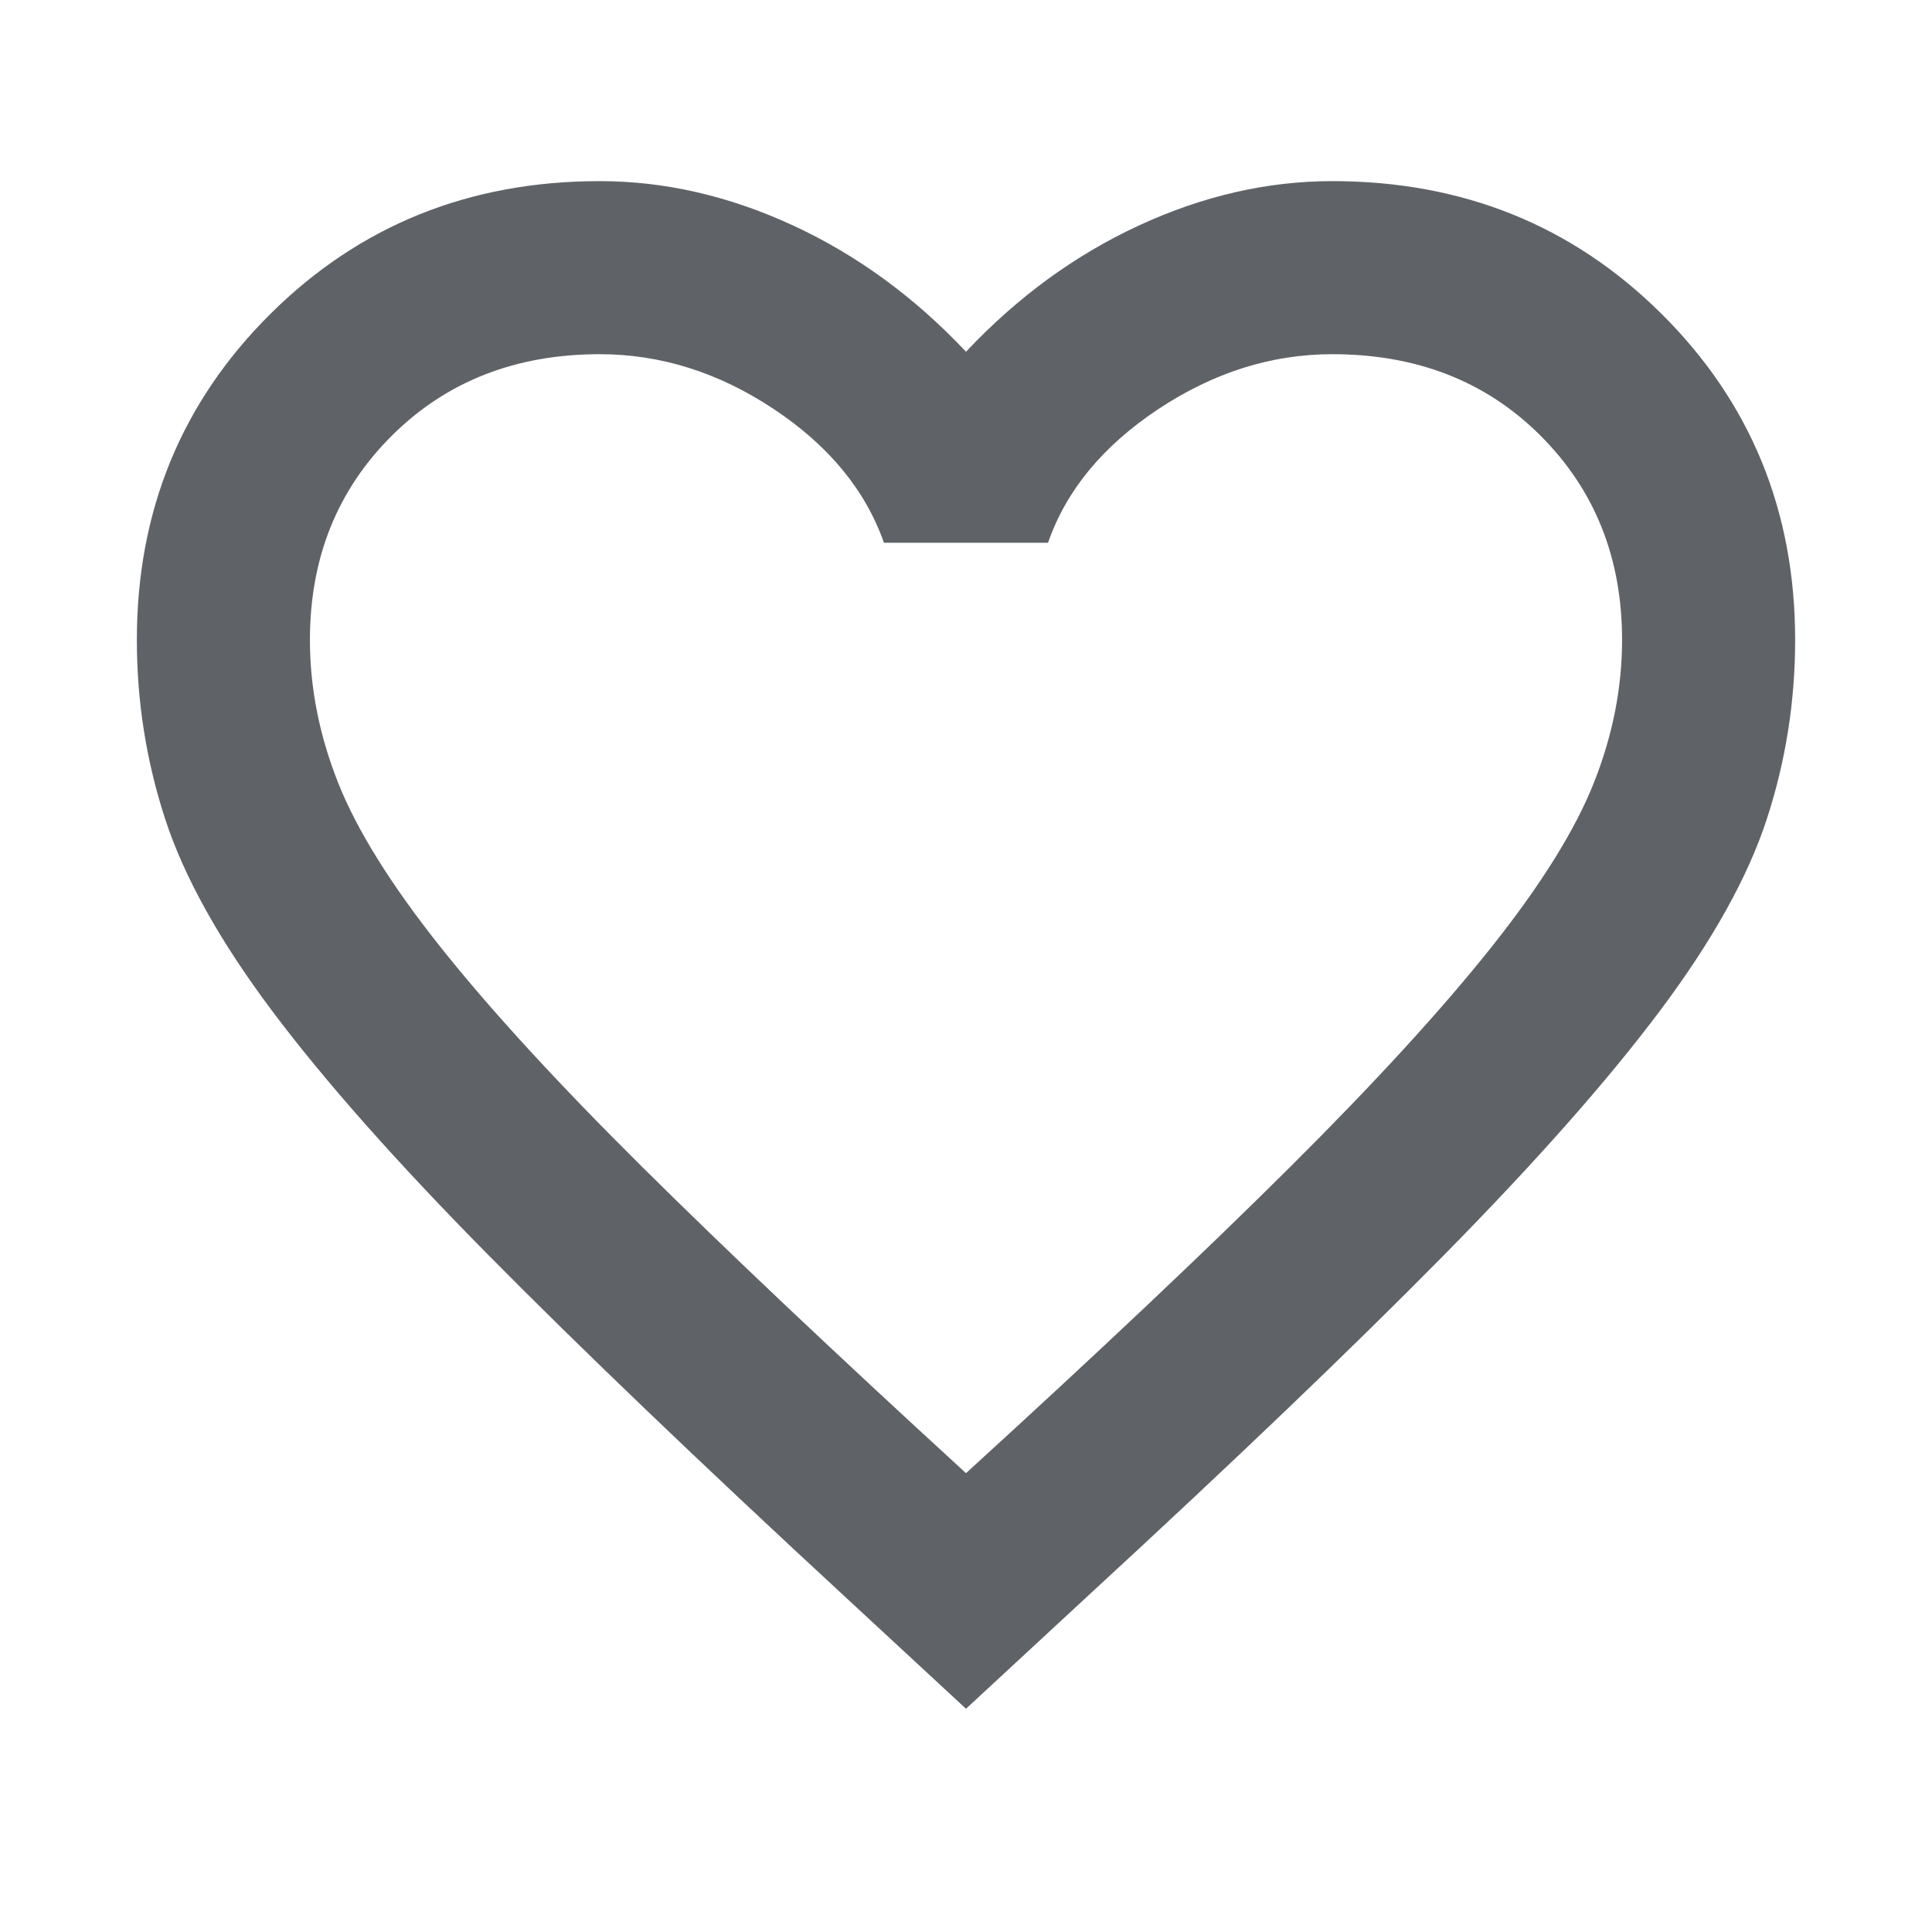
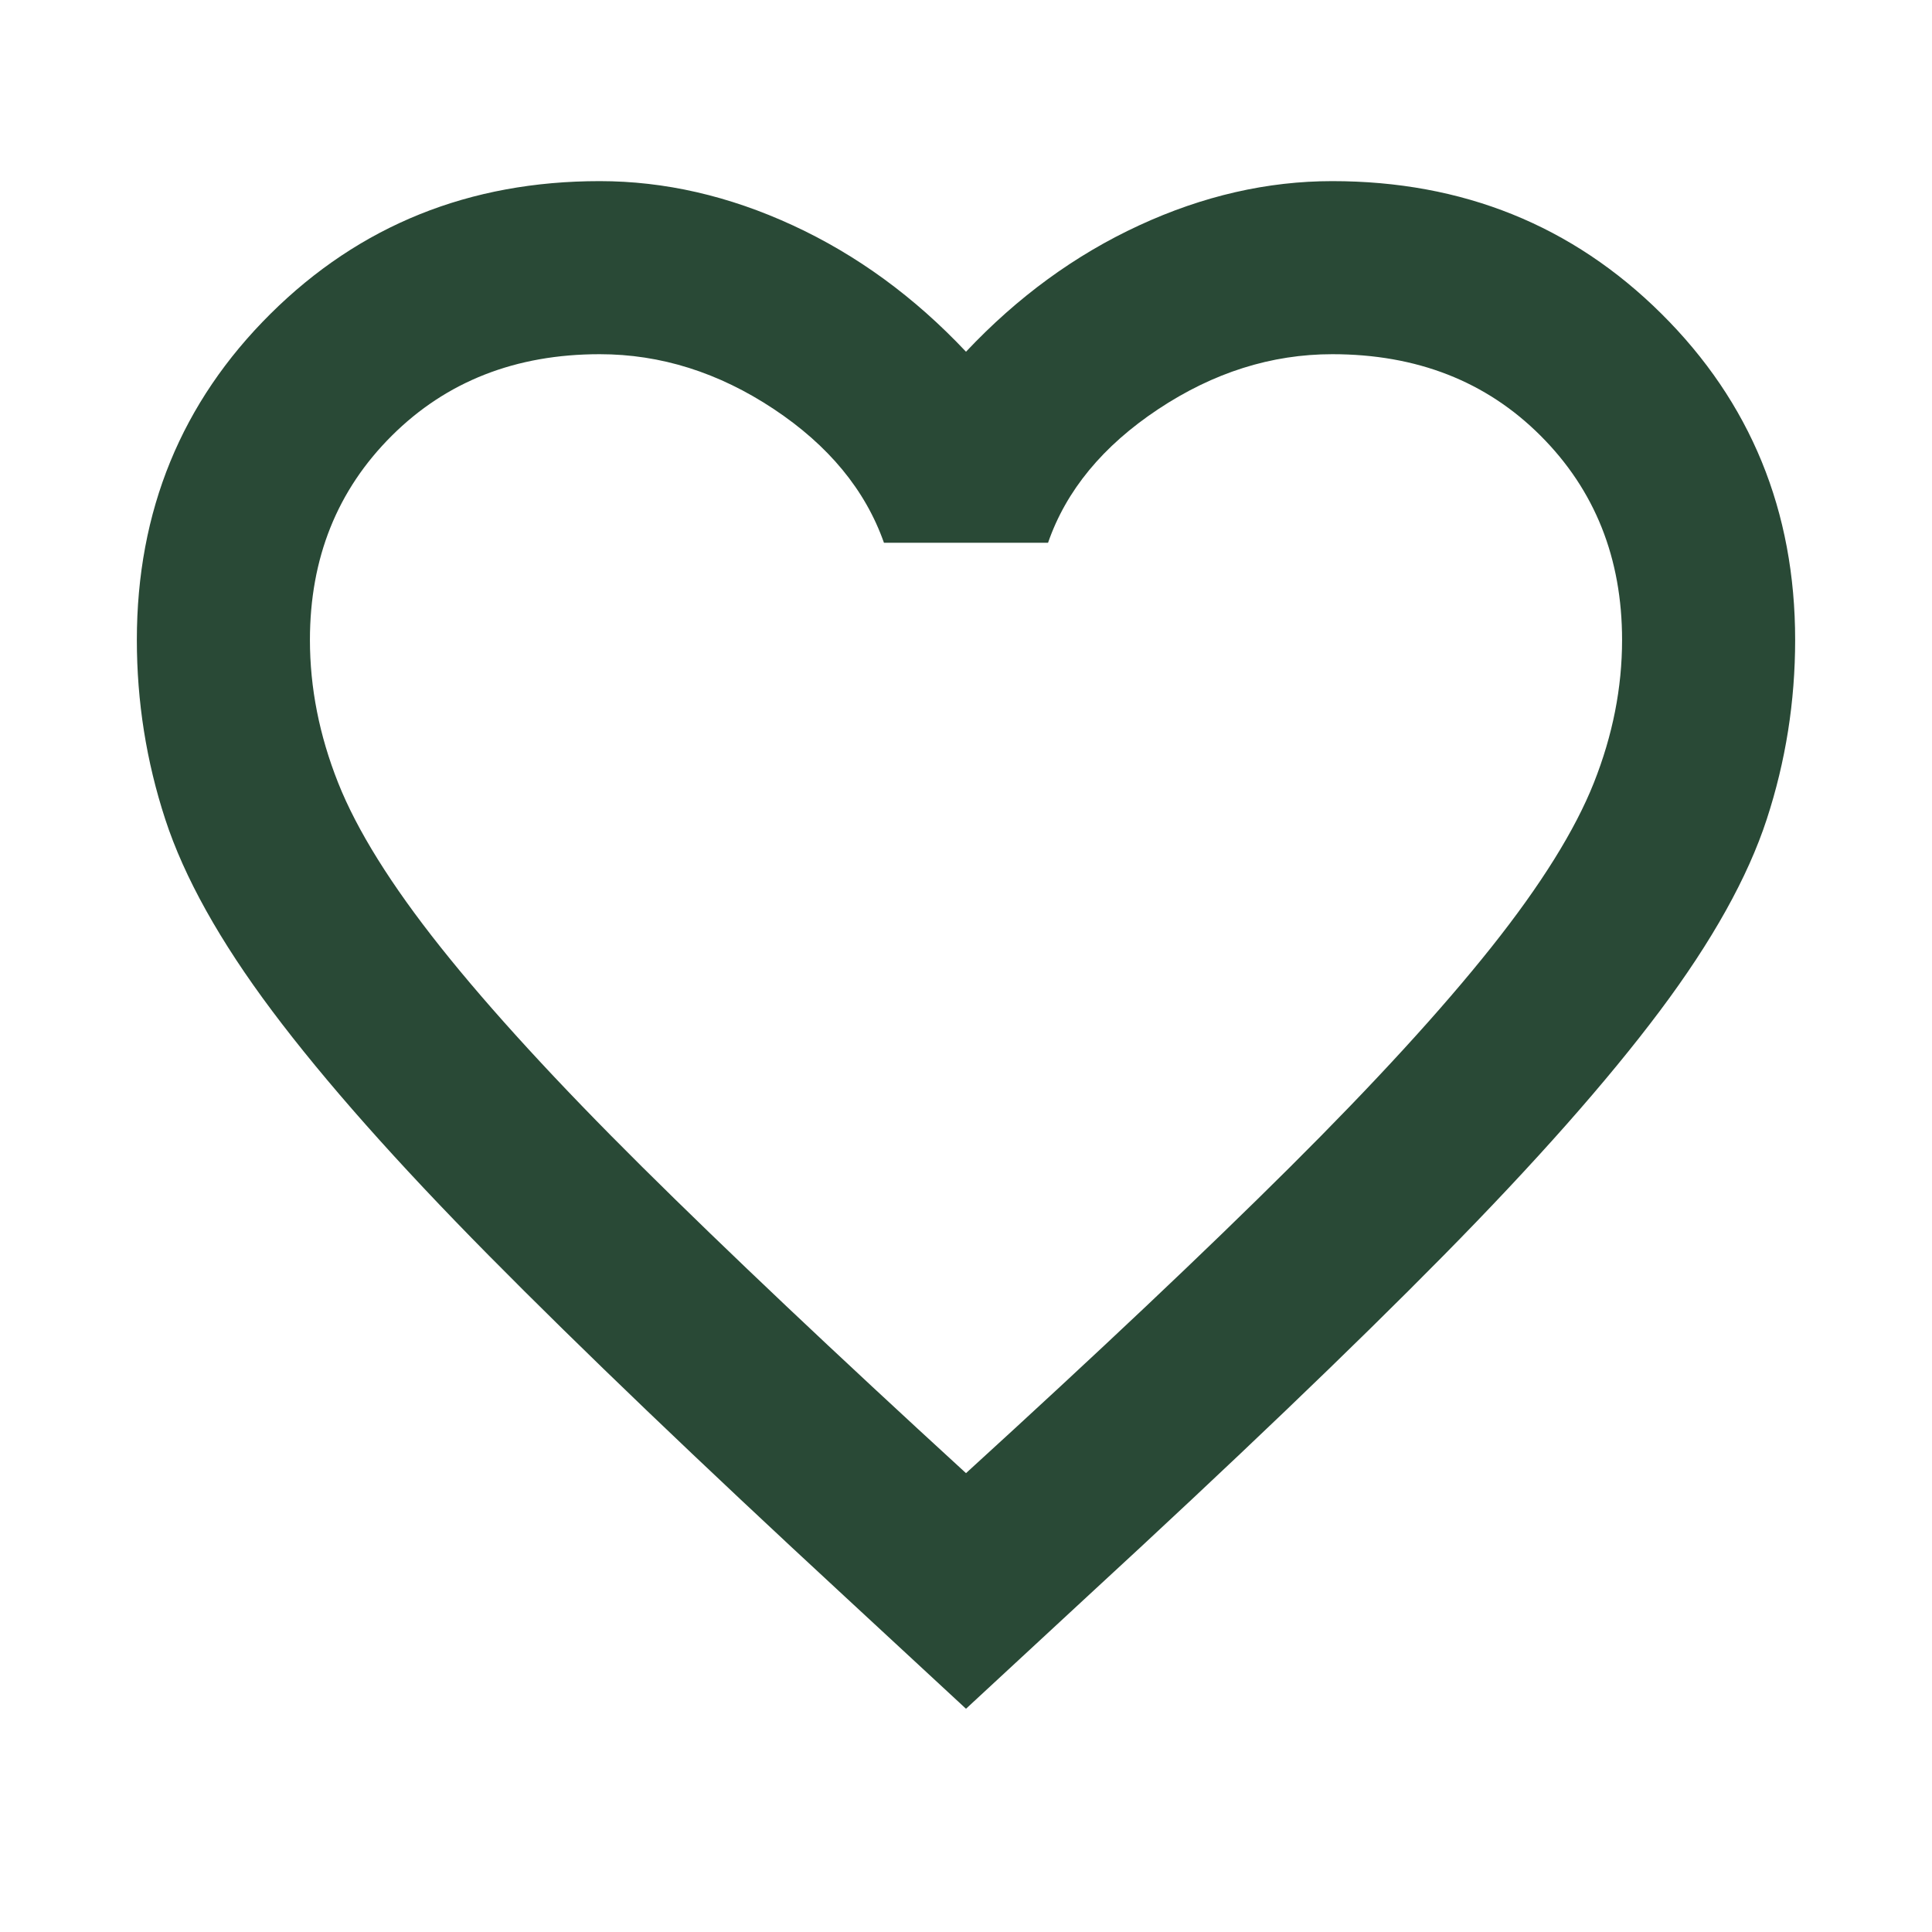
- <svg xmlns="http://www.w3.org/2000/svg" height="24px" viewBox="0 -960 960 960" width="24px" fill="#5f6368">
+ <svg xmlns="http://www.w3.org/2000/svg" height="24px" viewBox="0 -960 960 960" width="24px" fill="#294936">
  <path d="m480-110.93-60.15-55.69q-108.46-100.23-177-169.57-68.54-69.35-107.58-121.43-39.04-52.07-53.15-95.27Q68-596.08 68-642q0-96.15 66.42-162.08Q200.85-870 298-870q48.38 0 96 22t86 62.77Q518.38-826 566-848t96-22q97.15 0 163.58 65.92Q892-738.15 892-642q0 45.92-14.12 89.11-14.11 43.2-53.15 95.27-39.04 52.08-107.39 121.43Q649-266.85 540.15-166.62L480-110.93ZM480-228q98-89.38 161-152.08 63-62.69 100-109.19t51-81.81q14-35.3 14-70.92 0-61-40.5-101.5T662-784q-45.38 0-86.58 27.38-41.19 27.39-54.65 66.31h-81.54q-13.85-39.31-54.85-66.5Q343.38-784 298-784q-62.62 0-103.31 40.5Q154-703 154-642q0 35.62 14 70.92 14 35.31 51 81.81t100 109q63 62.5 161 152.27Zm0-278Z" />
</svg>
